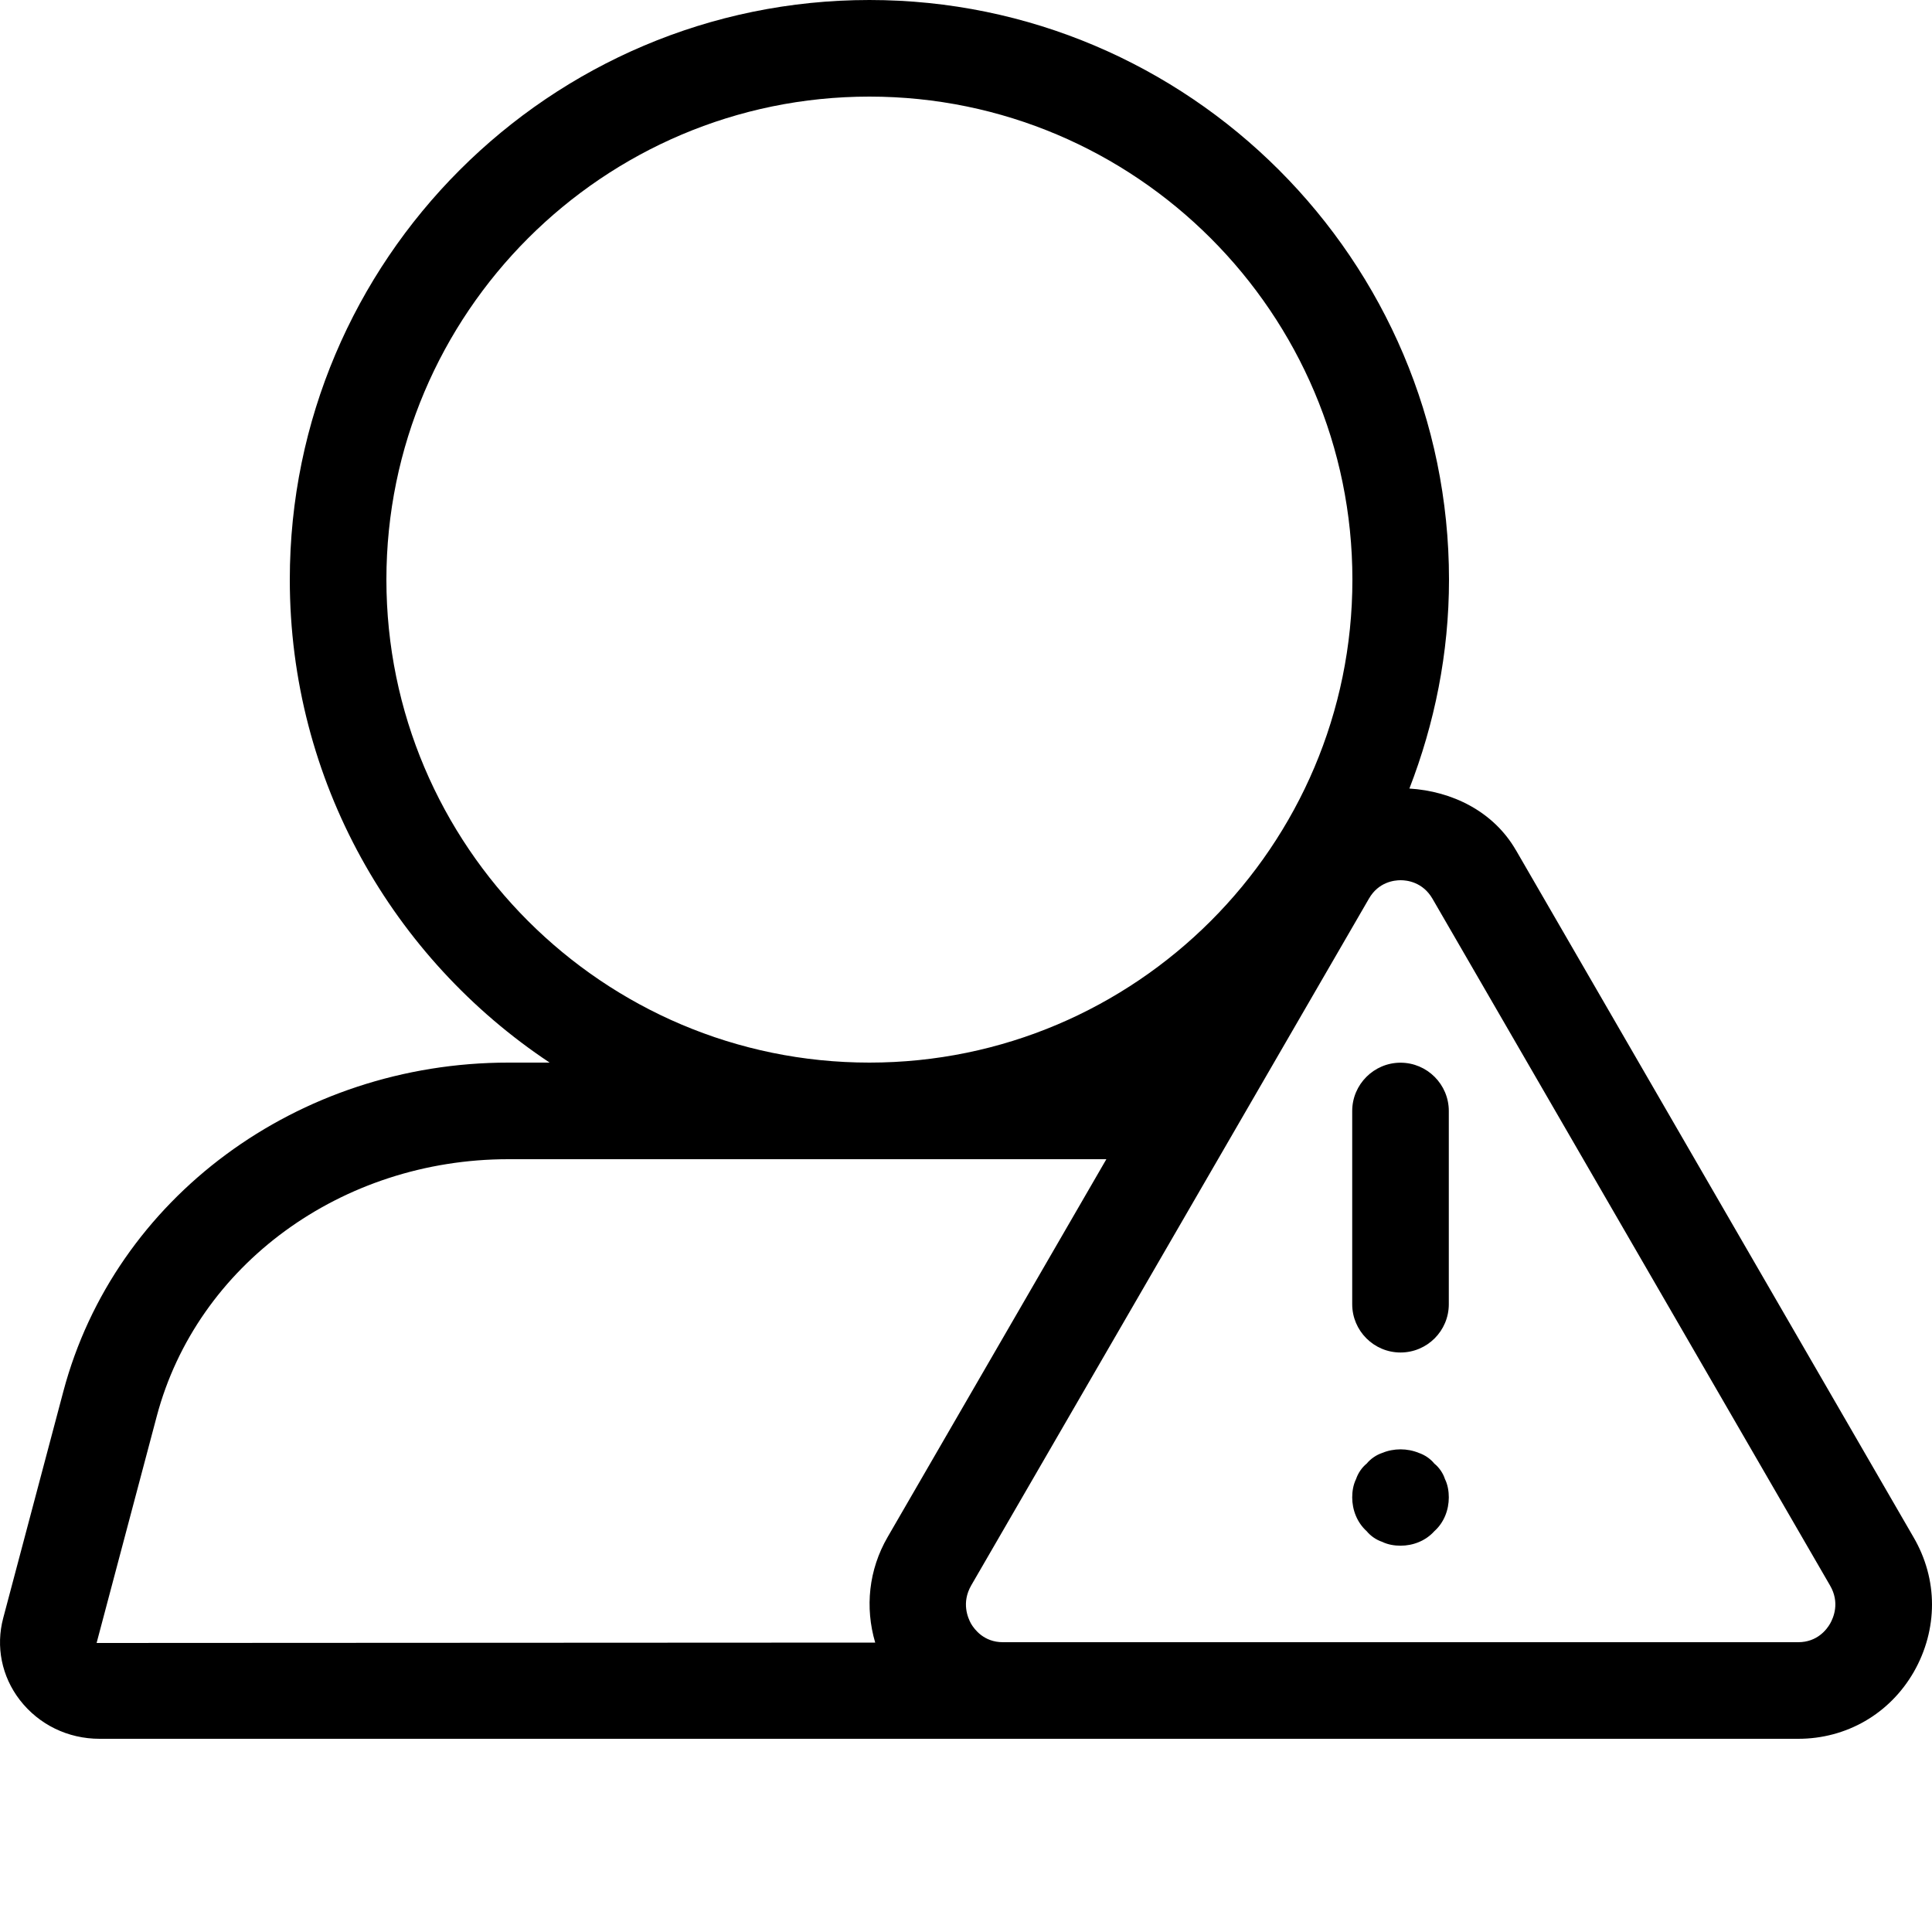
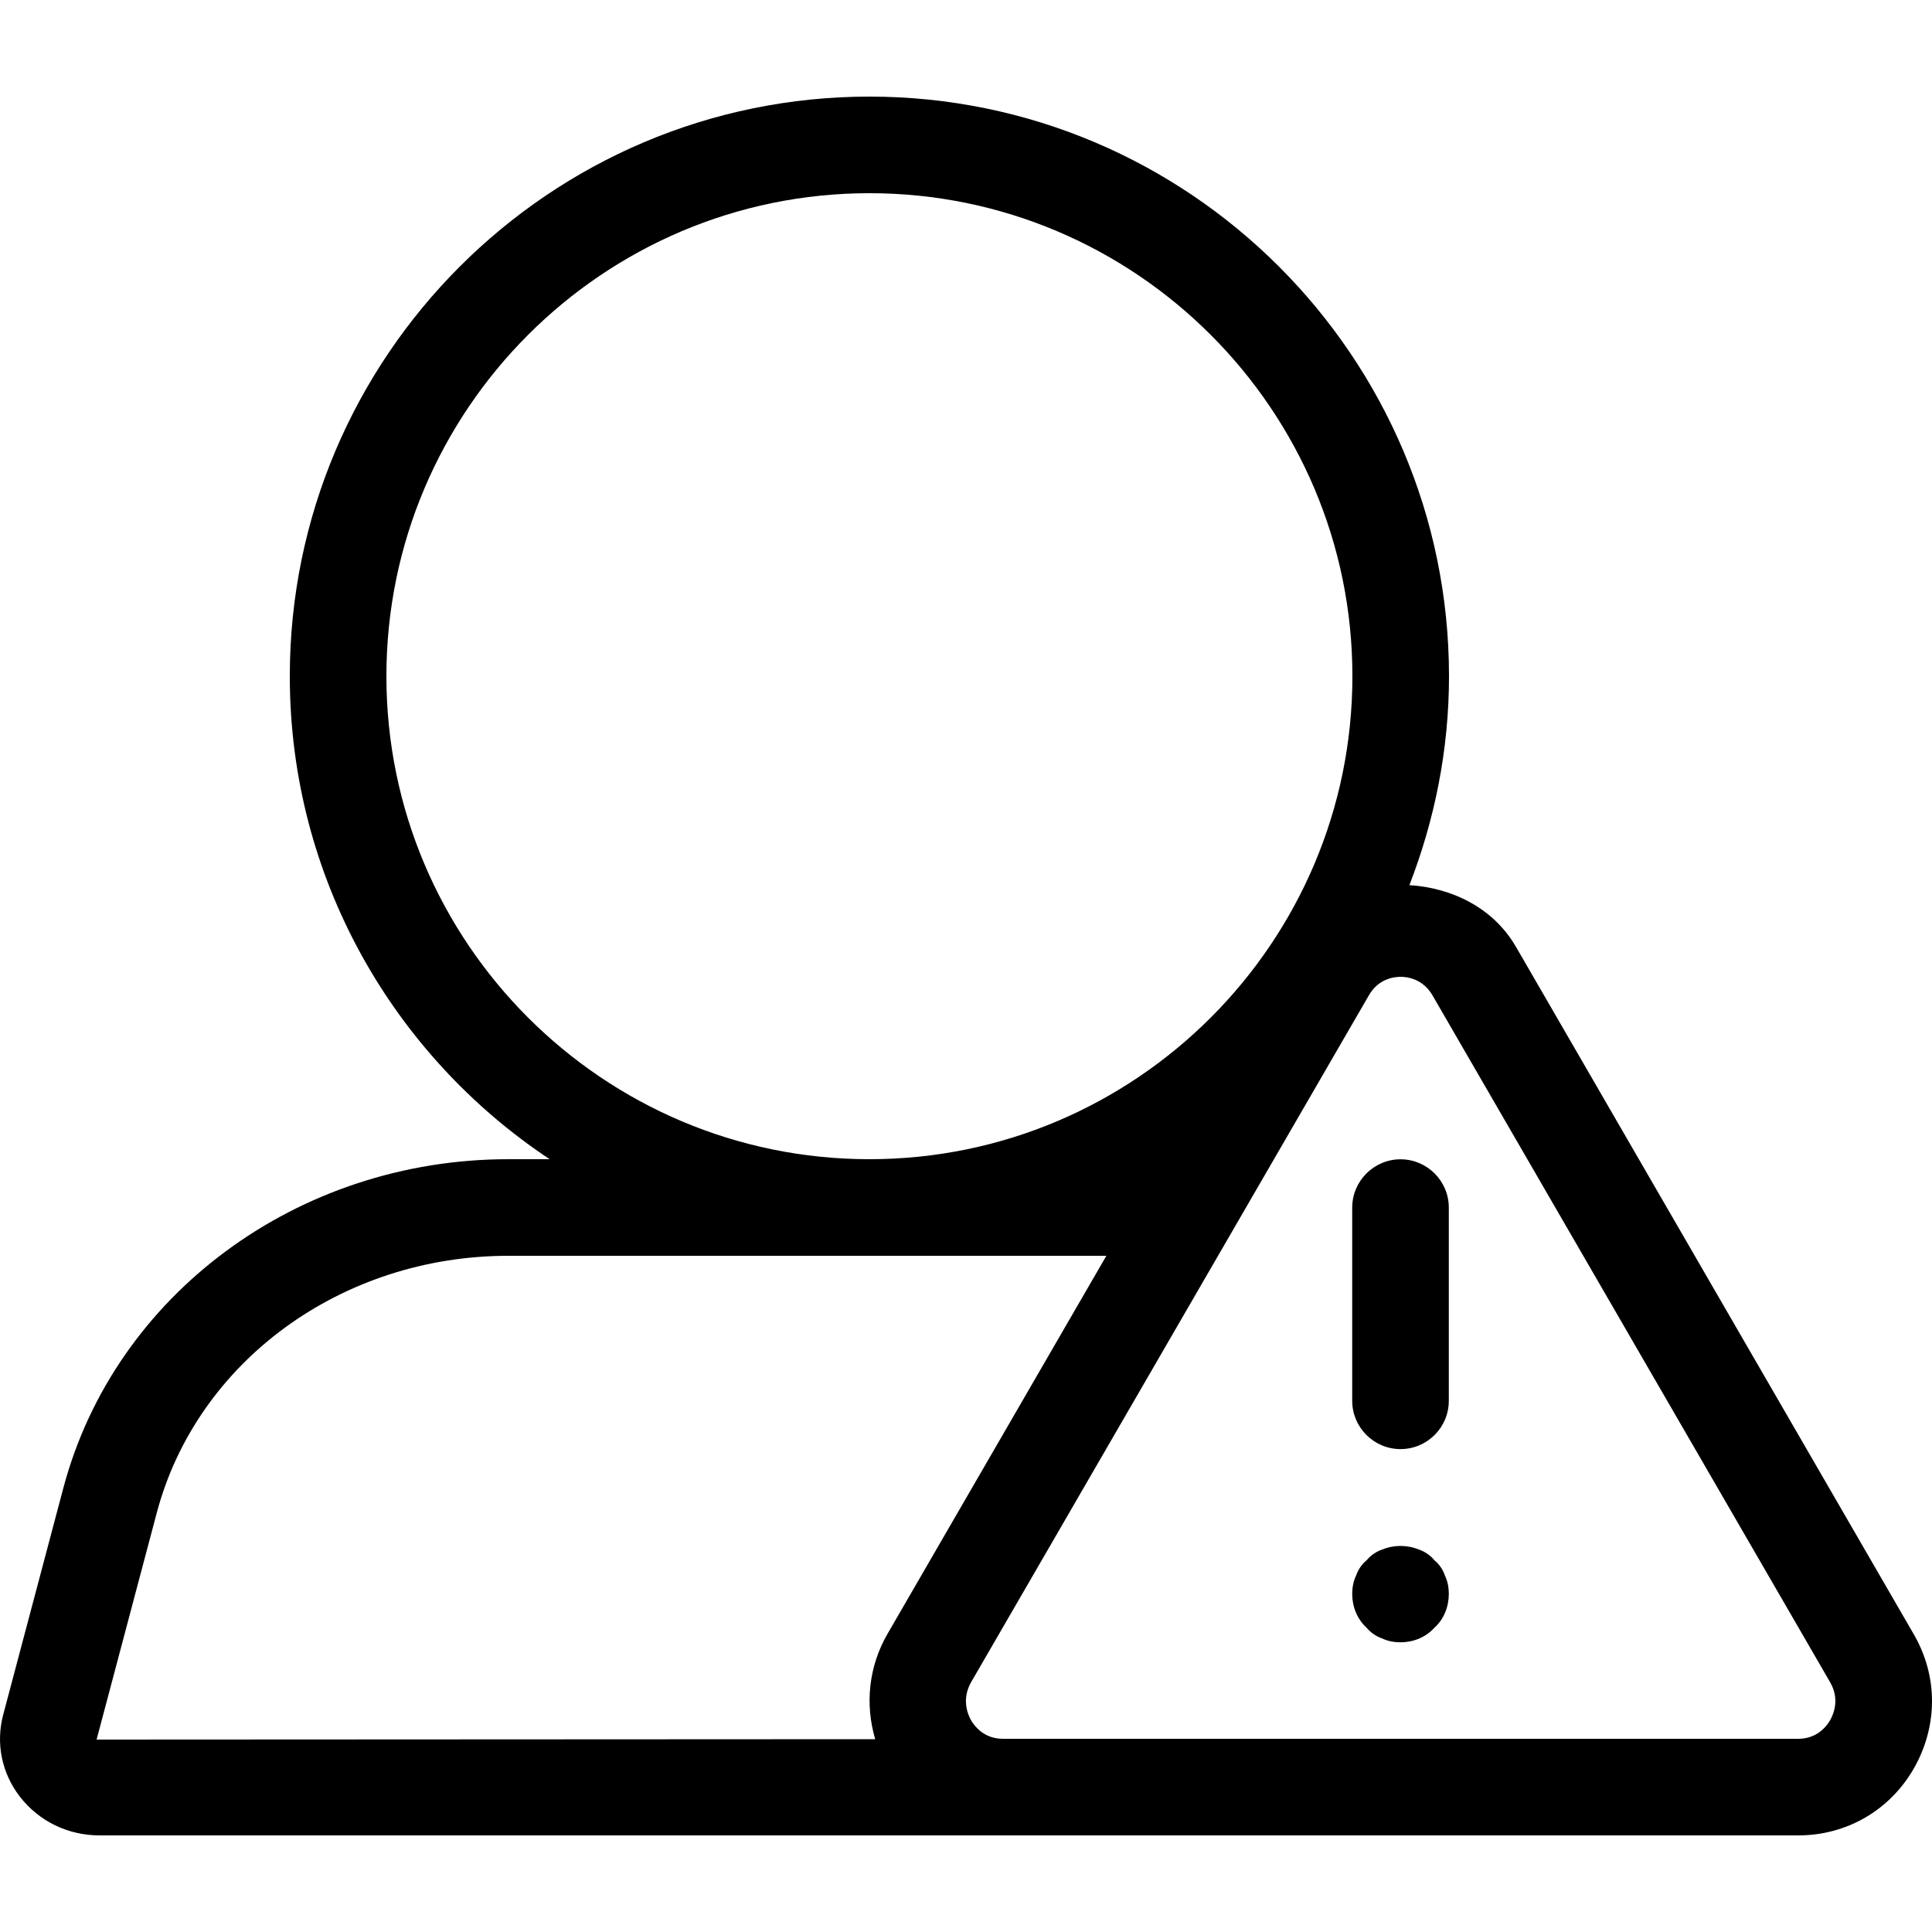
- <svg xmlns="http://www.w3.org/2000/svg" width="20" height="20" viewBox="0 0 20 20">
-   <path d="M19.808 15.912c.127.217.192.457.192.697 0 .239-.063.479-.188.698-.25.435-.698.693-1.197.693l-7.674 0-.559 0-9.351 0c-.328 0-.629-.147-.826-.402-.188-.244-.25-.553-.172-.847L.656 14.403c.532-2.003 2.426-3.403 4.607-3.403l.427 0c-1.619-1.075-2.69-2.914-2.69-5 0-3.307 2.691-6 6-6C12.307 0 15 2.693 15 6c0 .764-.15 1.492-.41 2.163.439.027.869.234 1.102.637.001 0 .001 0 .001.001l4.115 7.111zm-.863.896c.034-.06.104-.217-.001-.396l-4.116-7.11c-.101-.172-.264-.19-.328-.19-.067 0-.23.018-.329.191l-4.117 7.109c-.103.179-.035.336-.002.396.035.059.133.192.33.192l8.233 0c.198 0 .296-.133.33-.192zm-9.885.196c-.107-.363-.068-.754.129-1.093L11.453 12l-6.19 0c-1.728 0-3.224 1.094-3.64 2.66l-.623 2.348 8.06-.004zm-5.06-11.004c0 2.757 2.243 5 5 5C11.757 11 14 8.757 14 6c0-2.755-2.243-5-5-5-2.757 0-5 2.245-5 5zM14.848 15.151c.05.04.091.1.11.16.03.06.04.13.04.19 0 .129-.049.26-.15.35-.09.1-.22.15-.35.15-.059 0-.129-.01-.19-.04-.06-.02-.119-.06-.16-.11-.1-.09-.15-.221-.15-.35 0-.06.01-.13.04-.19.02-.06.06-.12.11-.16.041-.05.1-.09.16-.11.12-.05.26-.05.381 0 .059.02.119.06.159.11zm-.35-4.15c.276 0 .5.225.5.5l0 2c0 .276-.224.5-.5.5-.275 0-.5-.224-.5-.5l0-2c0-.275.225-.5.5-.5z" />
+ <svg xmlns="http://www.w3.org/2000/svg" xmlns:xlink="http://www.w3.org/1999/xlink" width="20" height="20" viewBox="0 0 20 20">
+   <defs>
+     <path d="M19.808 15.912c.127.217.192.457.192.697 0 .239-.063.479-.188.698-.25.435-.698.693-1.197.693l-7.674 0-.559 0-9.351 0c-.328 0-.629-.147-.826-.402-.188-.244-.25-.553-.172-.847L.656 14.403c.532-2.003 2.426-3.403 4.607-3.403l.427 0c-1.619-1.075-2.69-2.914-2.69-5 0-3.307 2.691-6 6-6C12.307 0 15 2.693 15 6c0 .764-.15 1.492-.41 2.163.439.027.869.234 1.102.637.001 0 .001 0 .001.001l4.115 7.111zm-.863.896c.034-.06.104-.217-.001-.396l-4.116-7.11c-.101-.172-.264-.19-.328-.19-.067 0-.23.018-.329.191l-4.117 7.109c-.103.179-.035.336-.002.396.035.059.133.192.33.192l8.233 0c.198 0 .296-.133.33-.192zm-9.885.196c-.107-.363-.068-.754.129-1.093L11.453 12l-6.19 0c-1.728 0-3.224 1.094-3.64 2.66l-.623 2.348 8.06-.004zm-5.06-11.004c0 2.757 2.243 5 5 5C11.757 11 14 8.757 14 6c0-2.755-2.243-5-5-5-2.757 0-5 2.245-5 5zM14.848 15.151c.05.04.091.1.11.16.03.06.04.13.04.19 0 .129-.049.26-.15.35-.09.1-.22.15-.35.15-.059 0-.129-.01-.19-.04-.06-.02-.119-.06-.16-.11-.1-.09-.15-.221-.15-.35 0-.06.01-.13.04-.19.02-.06.06-.12.11-.16.041-.05.1-.09.16-.11.12-.05.26-.05.381 0 .059.02.119.06.159.11zm-.35-4.15c.276 0 .5.225.5.5l0 2c0 .276-.224.5-.5.5-.275 0-.5-.224-.5-.5l0-2c0-.275.225-.5.5-.5z" id="a" />
+   </defs>
+   <use xlink:href="#a" transform="translate(0, 1)" fill-rule="evenodd" />
</svg>
